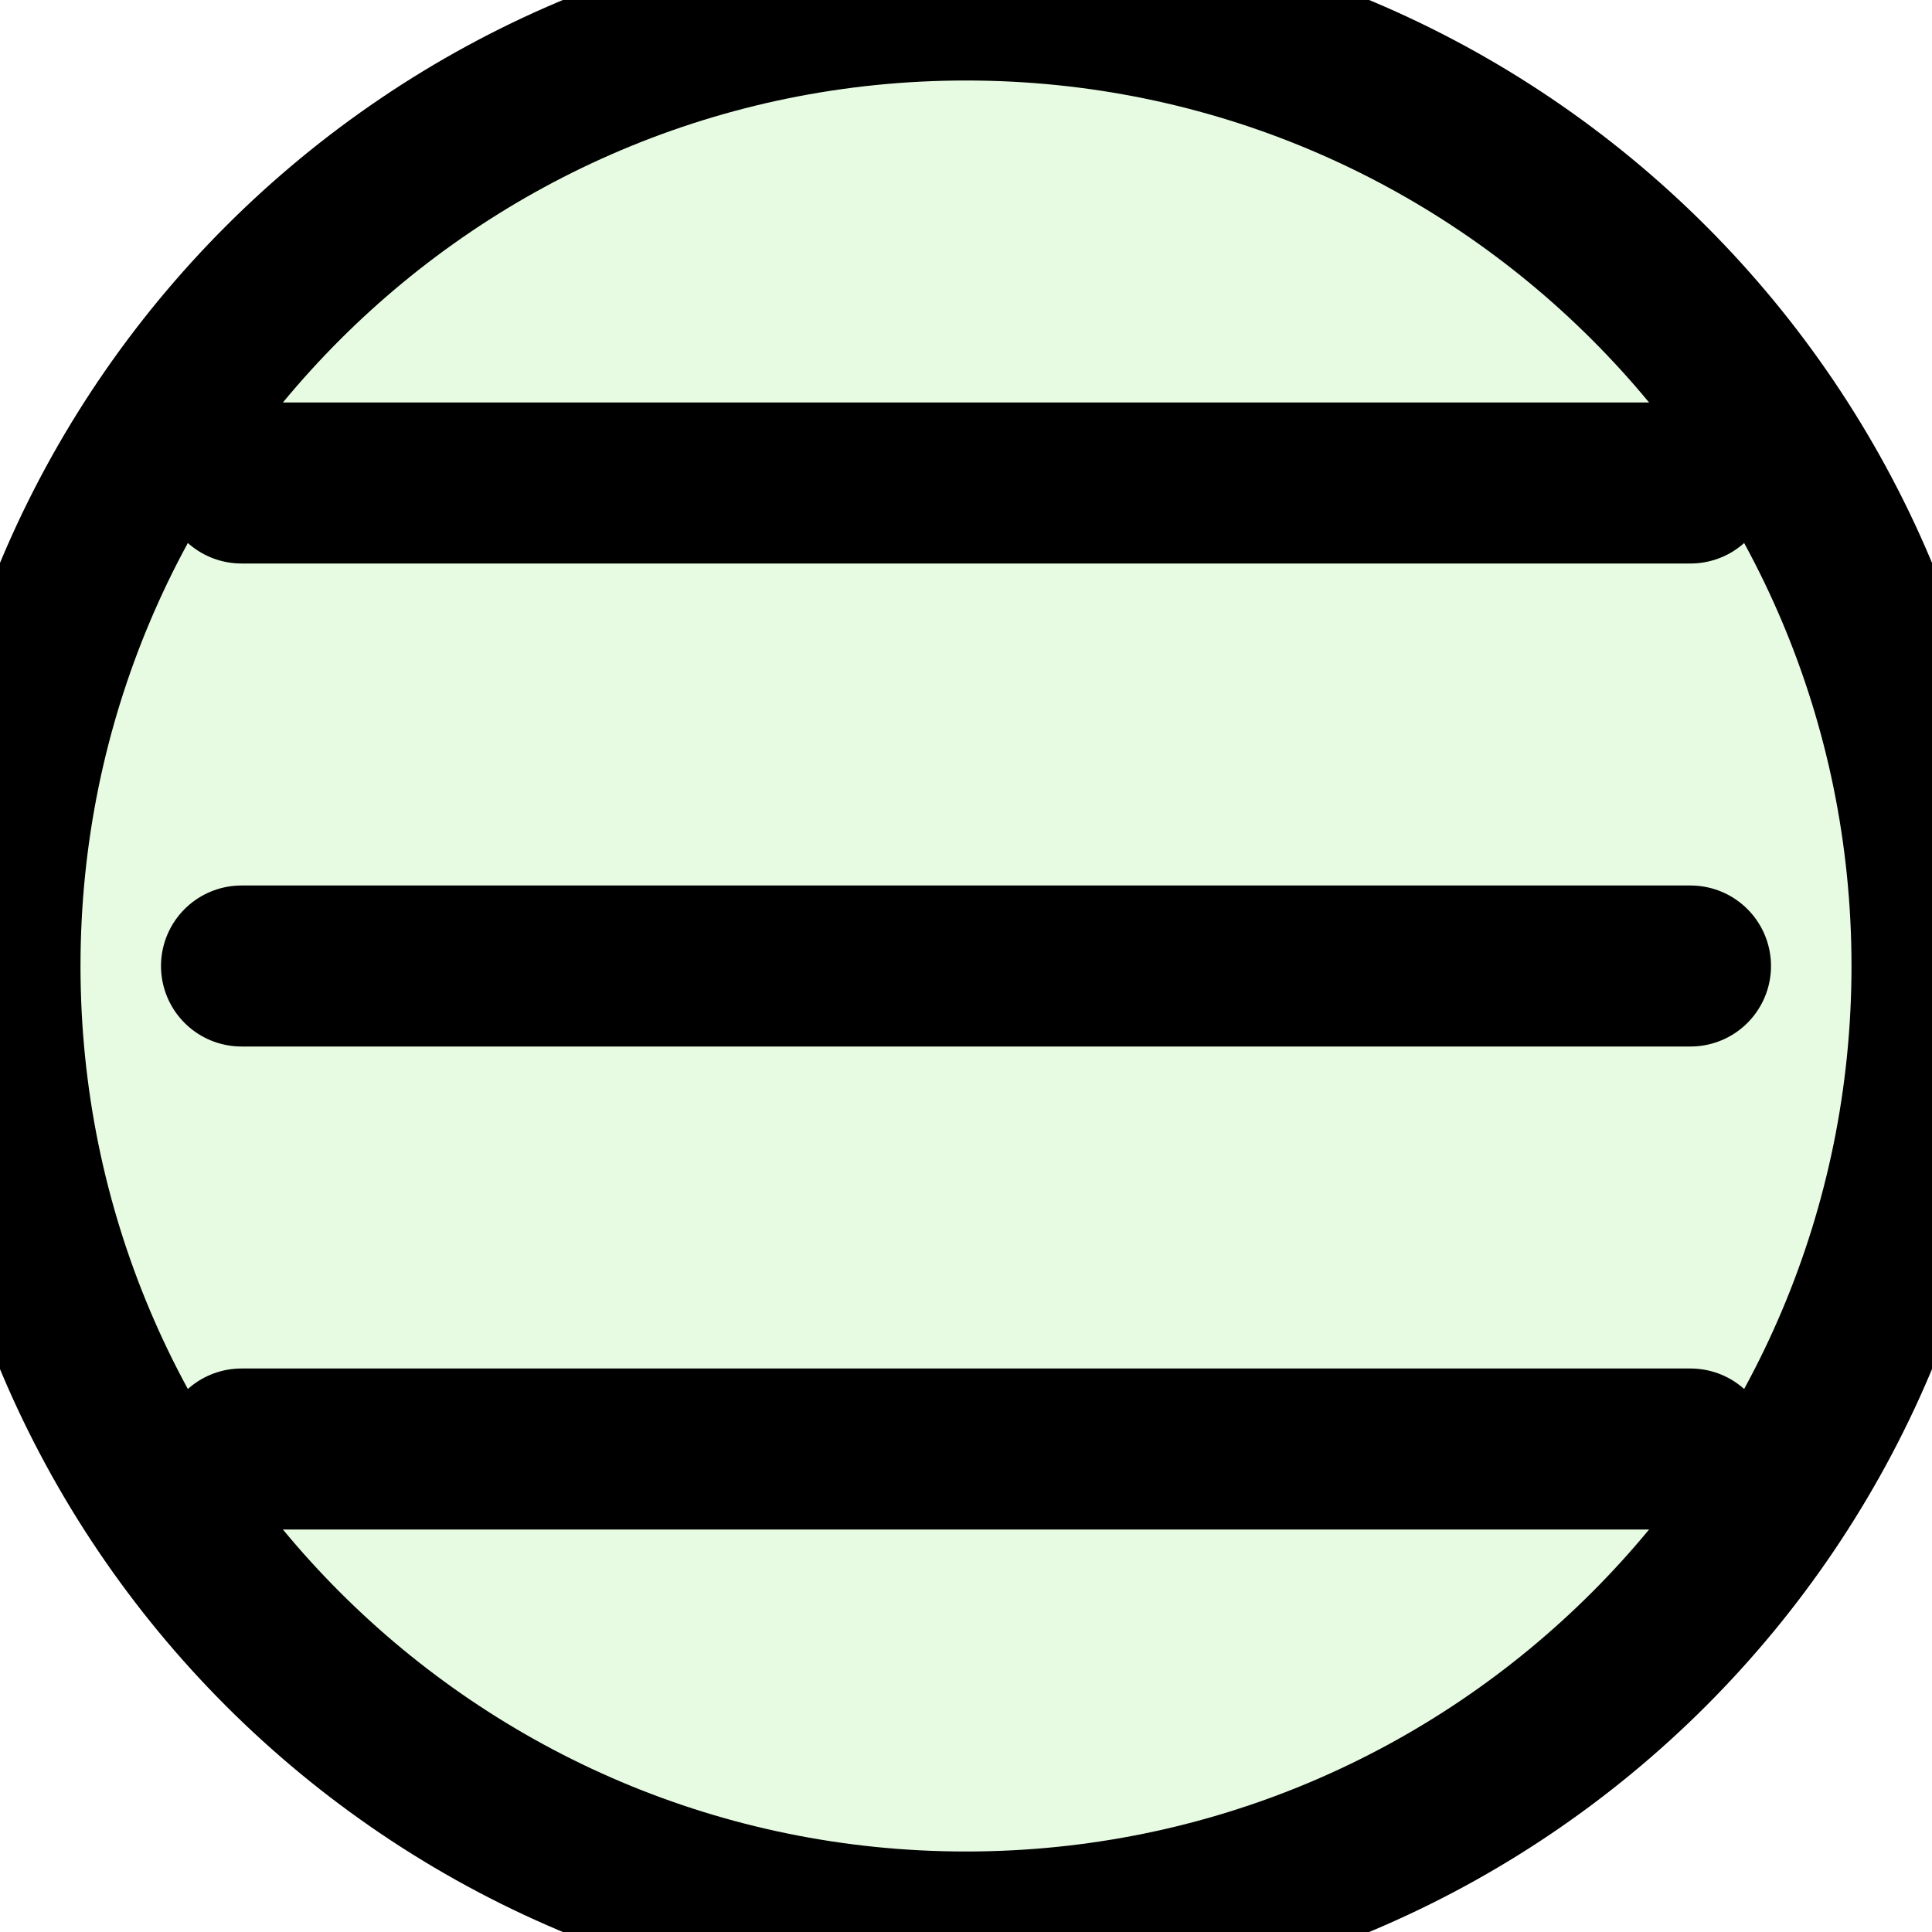
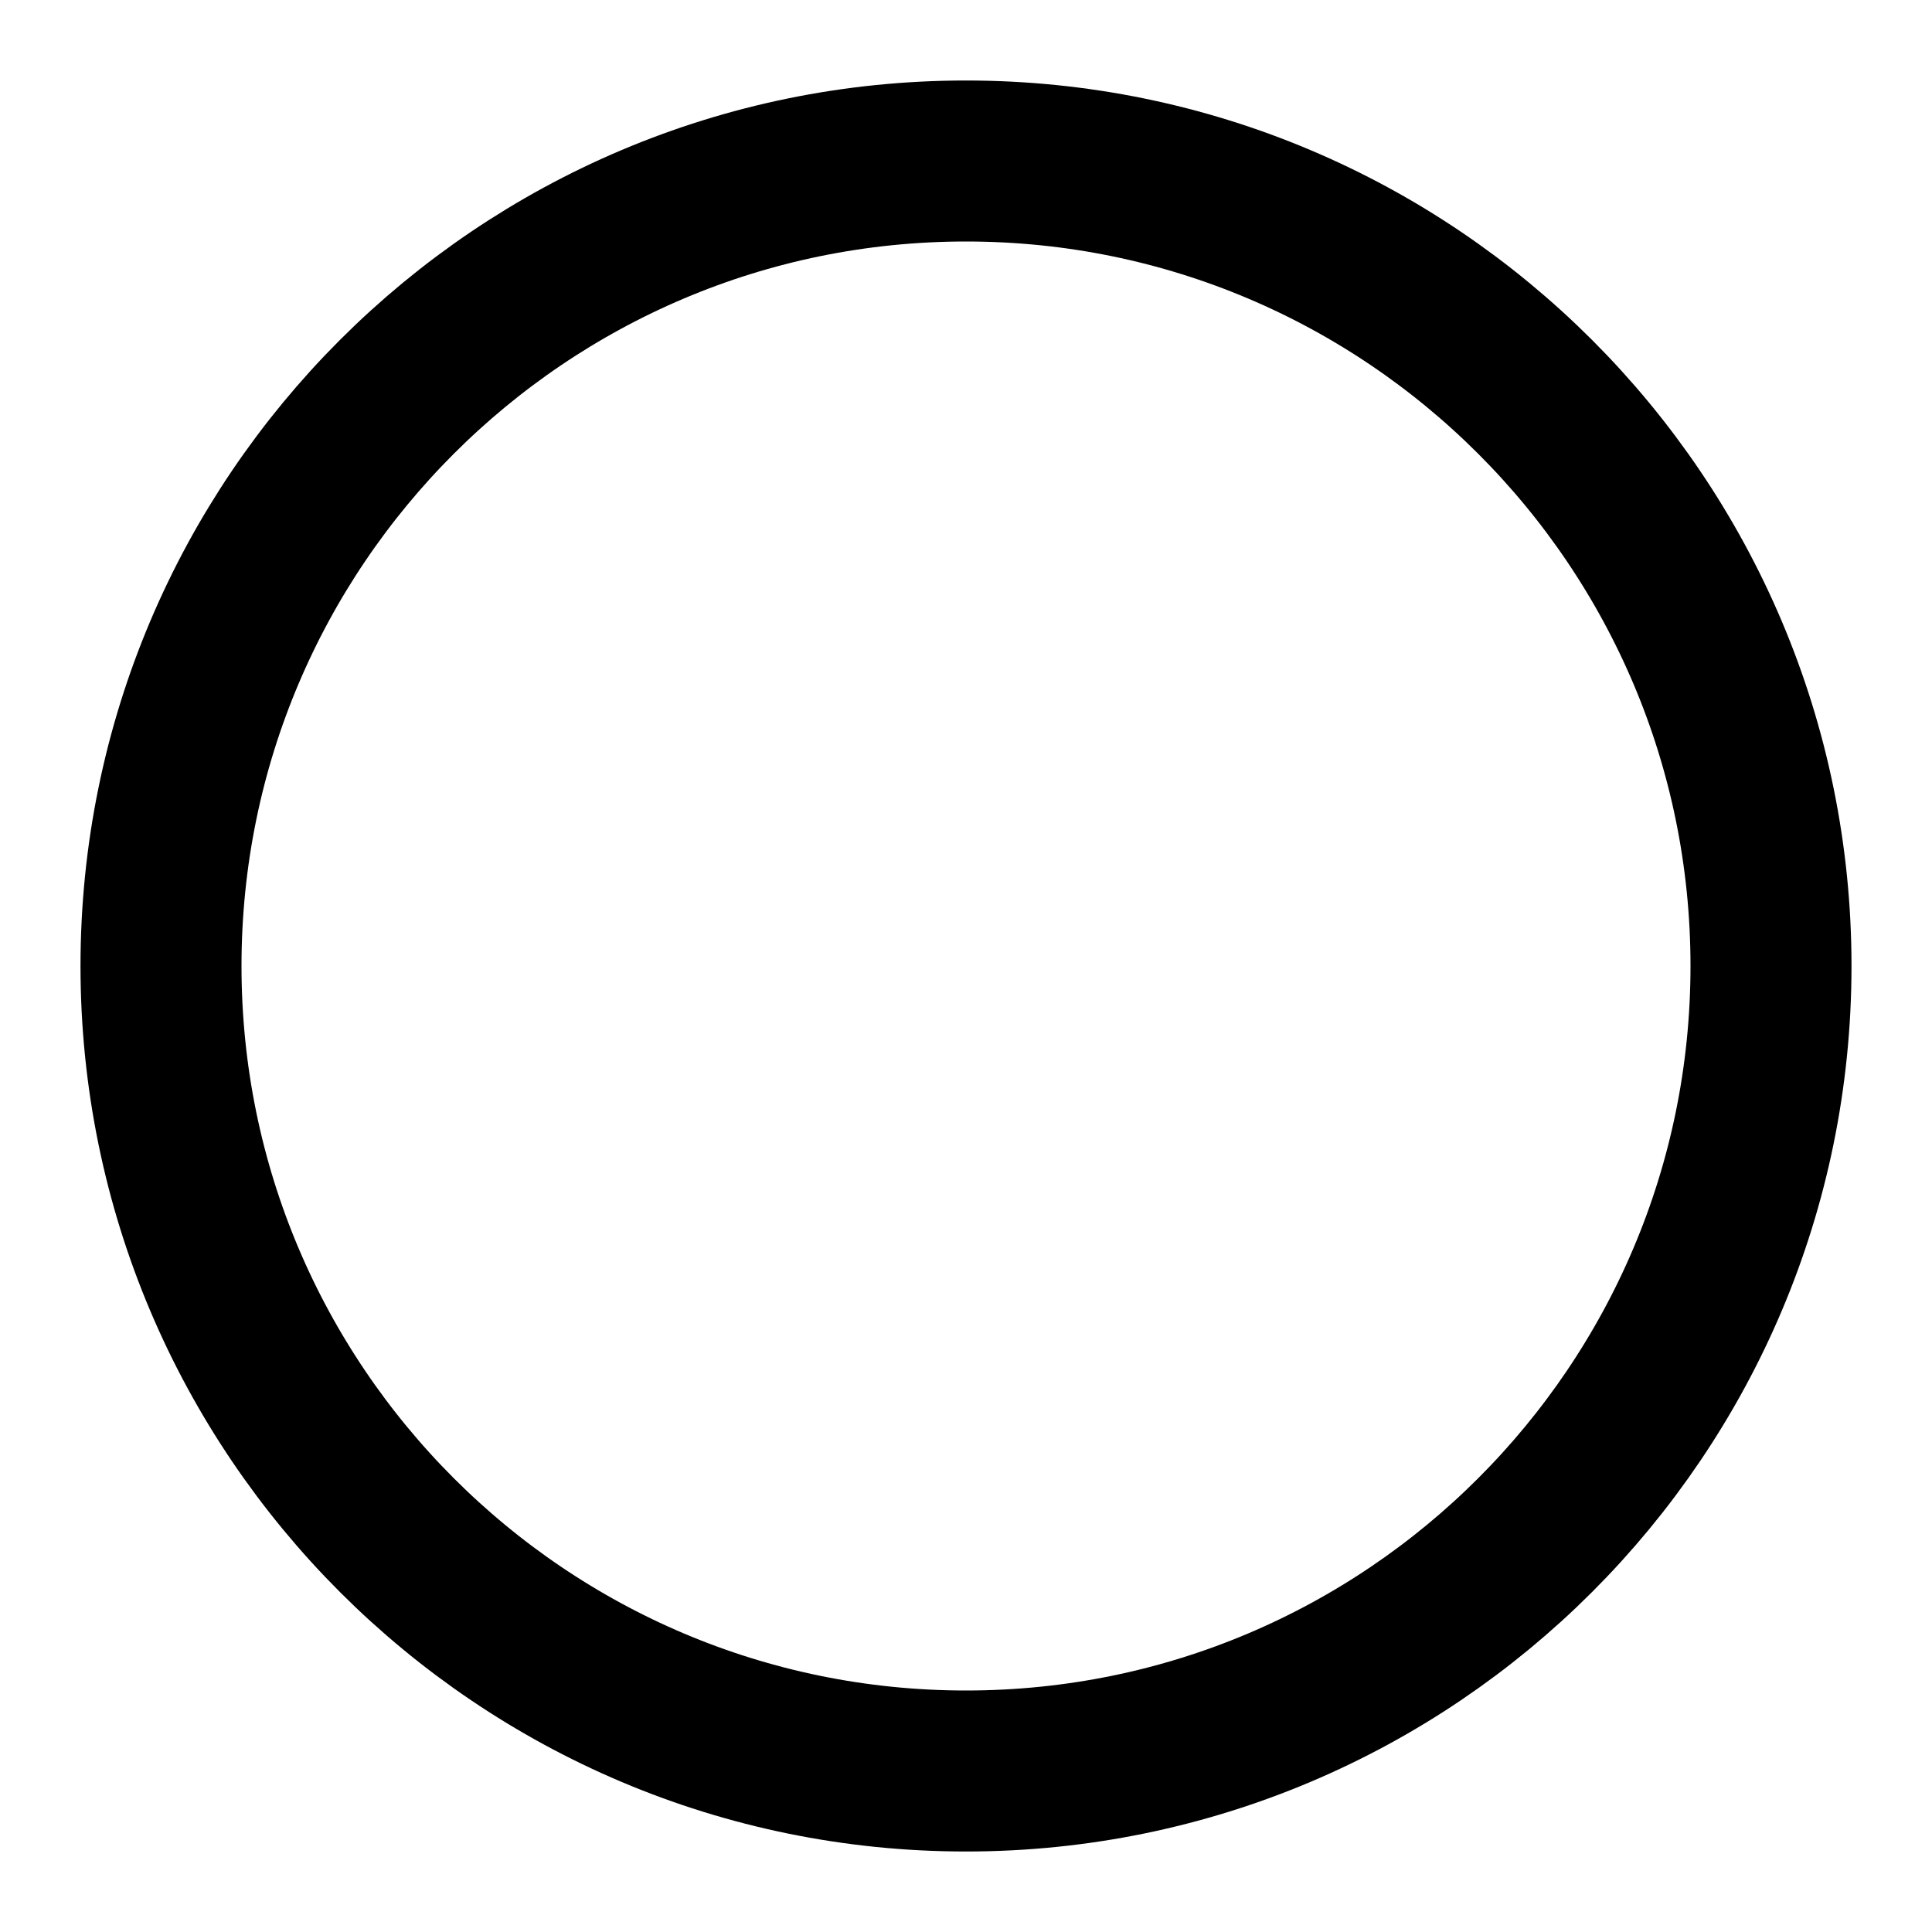
- <svg viewBox="0 0 24 24" fill="none" stroke="currentColor" stroke-width="2" stroke-linecap="round" stroke-linejoin="round">
-   <circle cx="12" cy="12" r="12" fill="#e6fbe2" />
-   <line x1="3" y1="6" x2="21" y2="6" />
-   <line x1="3" y1="12" x2="21" y2="12" />
-   <line x1="3" y1="18" x2="21" y2="18" />
+ <svg xmlns="http://www.w3.org/2000/svg" viewBox="0 0 24 24" fill="none" stroke="currentColor" stroke-width="2" stroke-linecap="round" stroke-linejoin="round" aria-hidden="true" focusable="false" role="img">
+   <path d="M12 2C6.48 2 2 6.48 2 12s4.48 10 10 10 10-4.48 10-10S17.52 2 12 2z" />
</svg>
